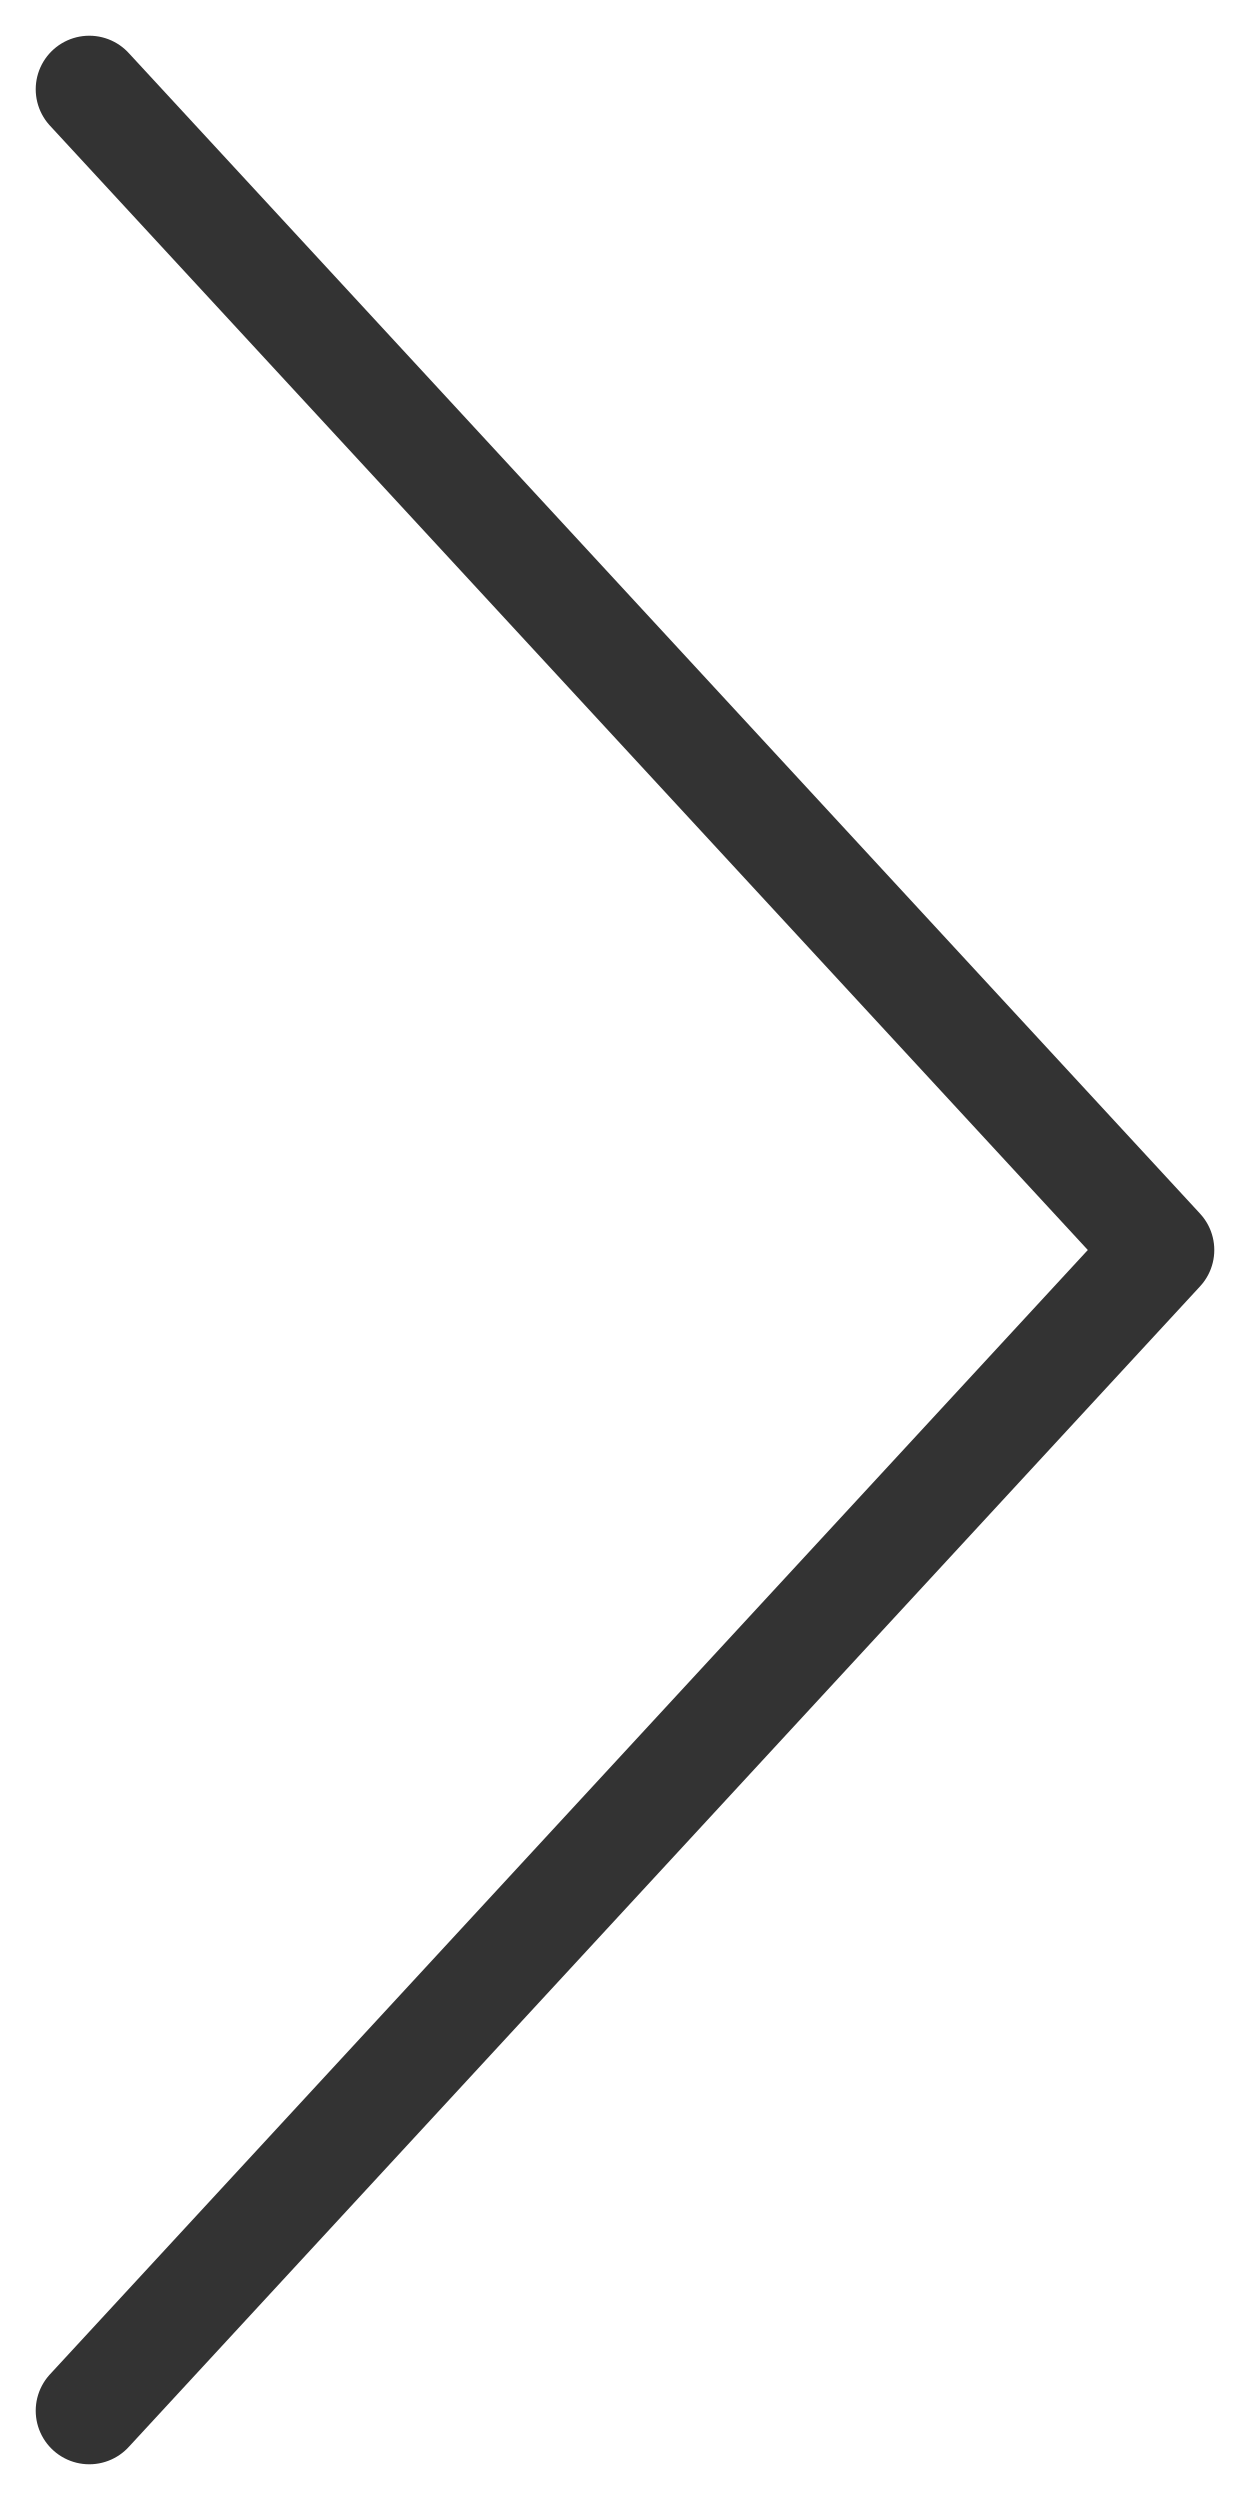
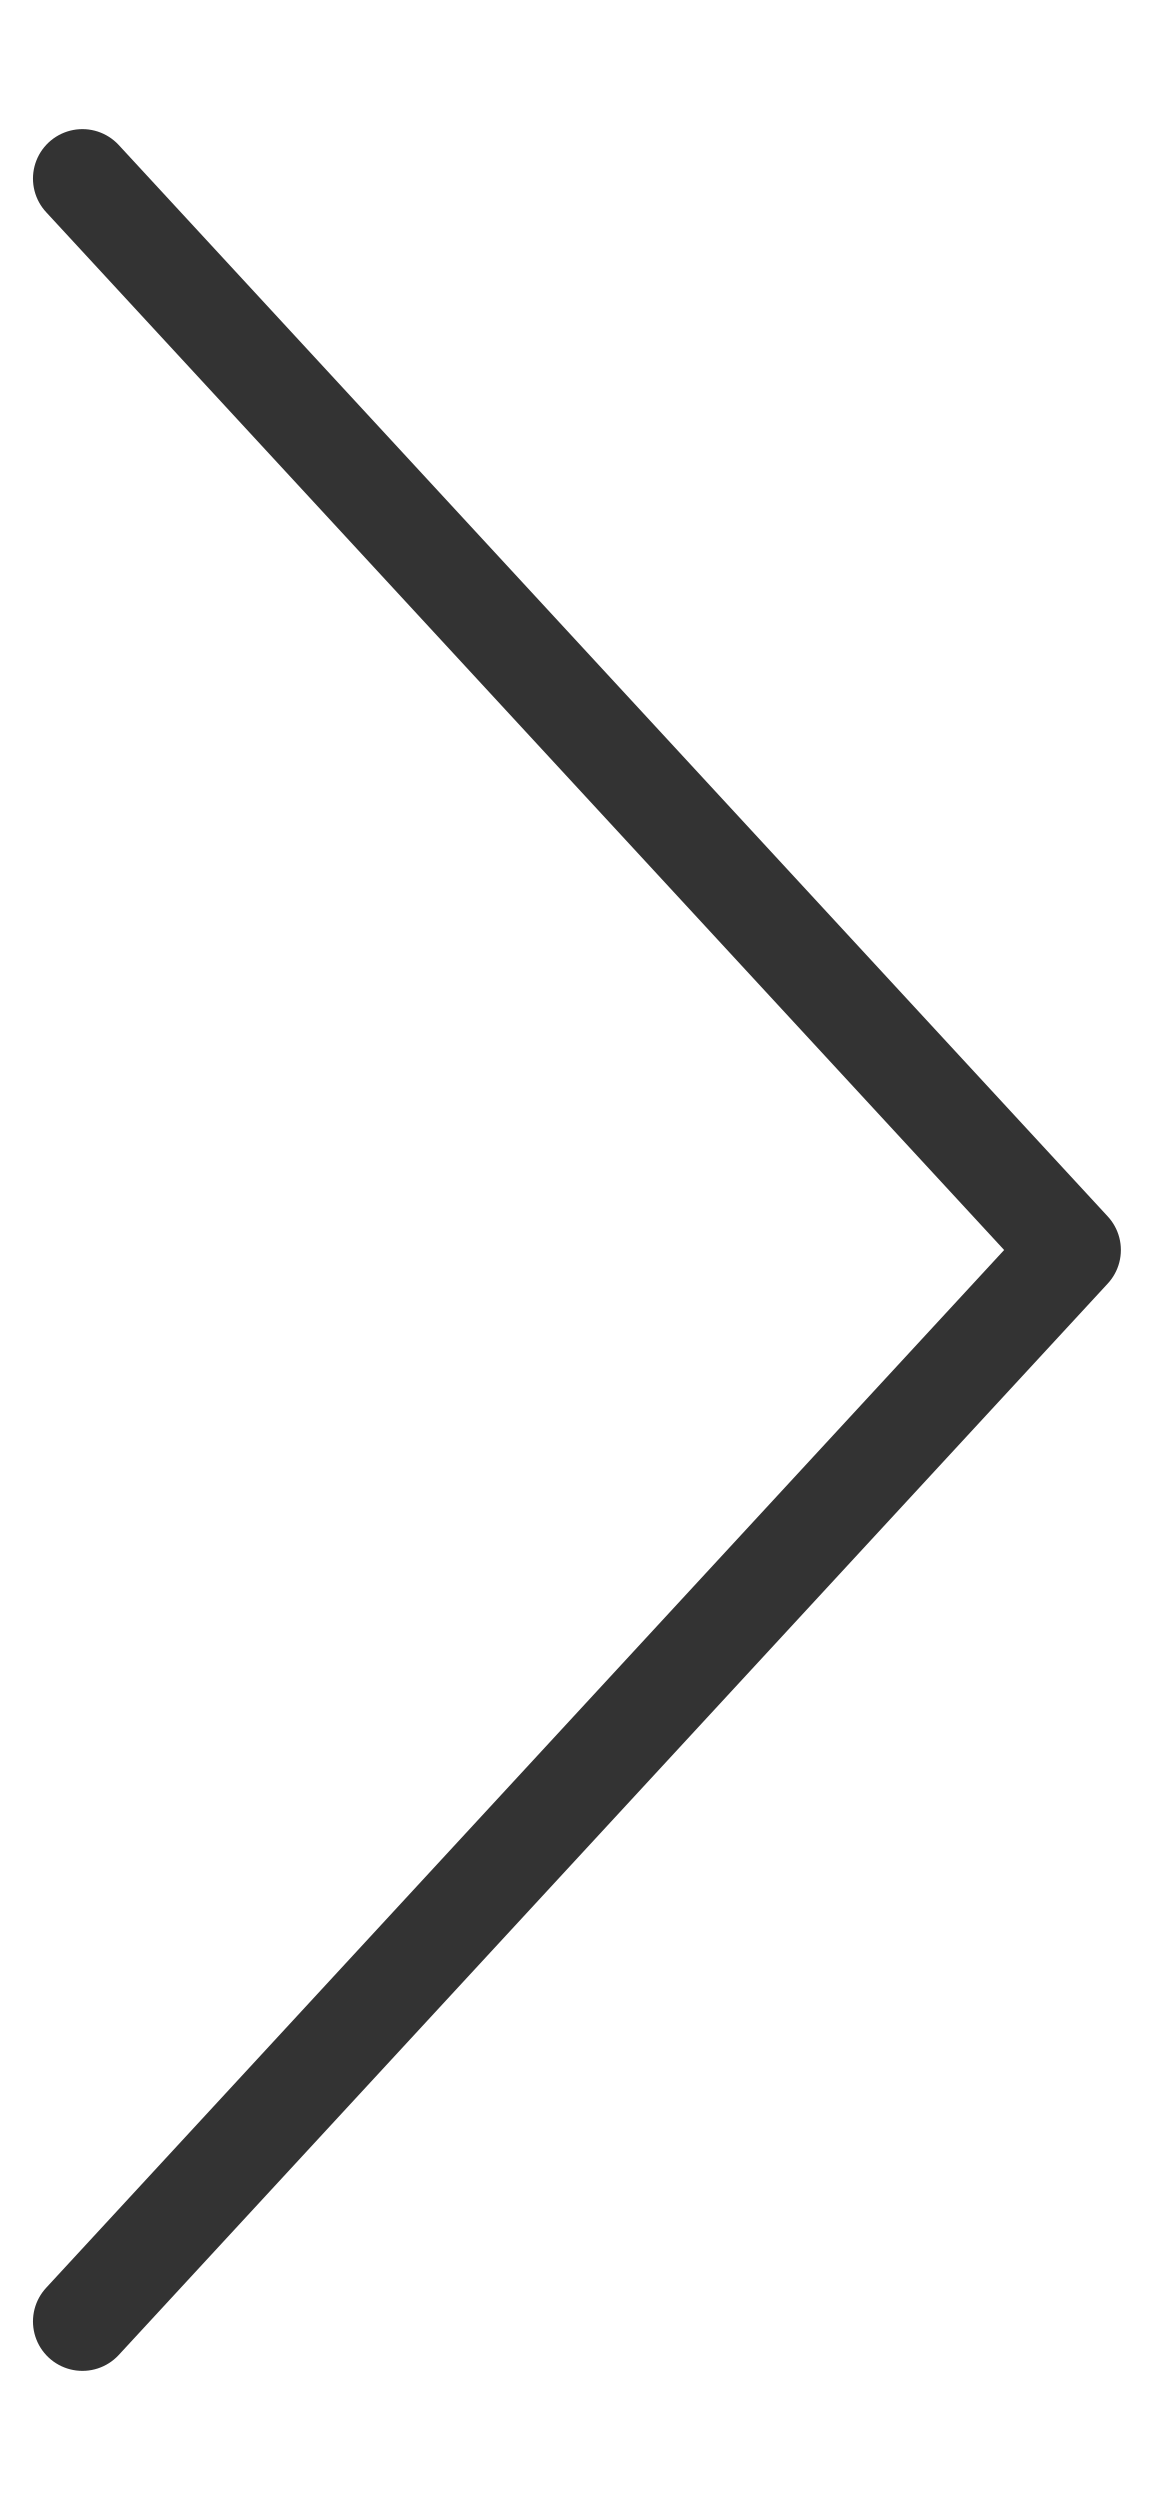
- <svg xmlns="http://www.w3.org/2000/svg" width="14" height="28" viewBox="0 0 14 28" fill="none">
+ <svg xmlns="http://www.w3.org/2000/svg" width="12" height="26" viewBox="0 0 14 28" fill="none">
  <path id="Vector 7" d="M1 1L13 14L1 27" stroke="#333333" stroke-width="1.2" stroke-linecap="round" stroke-linejoin="round" />
</svg>
